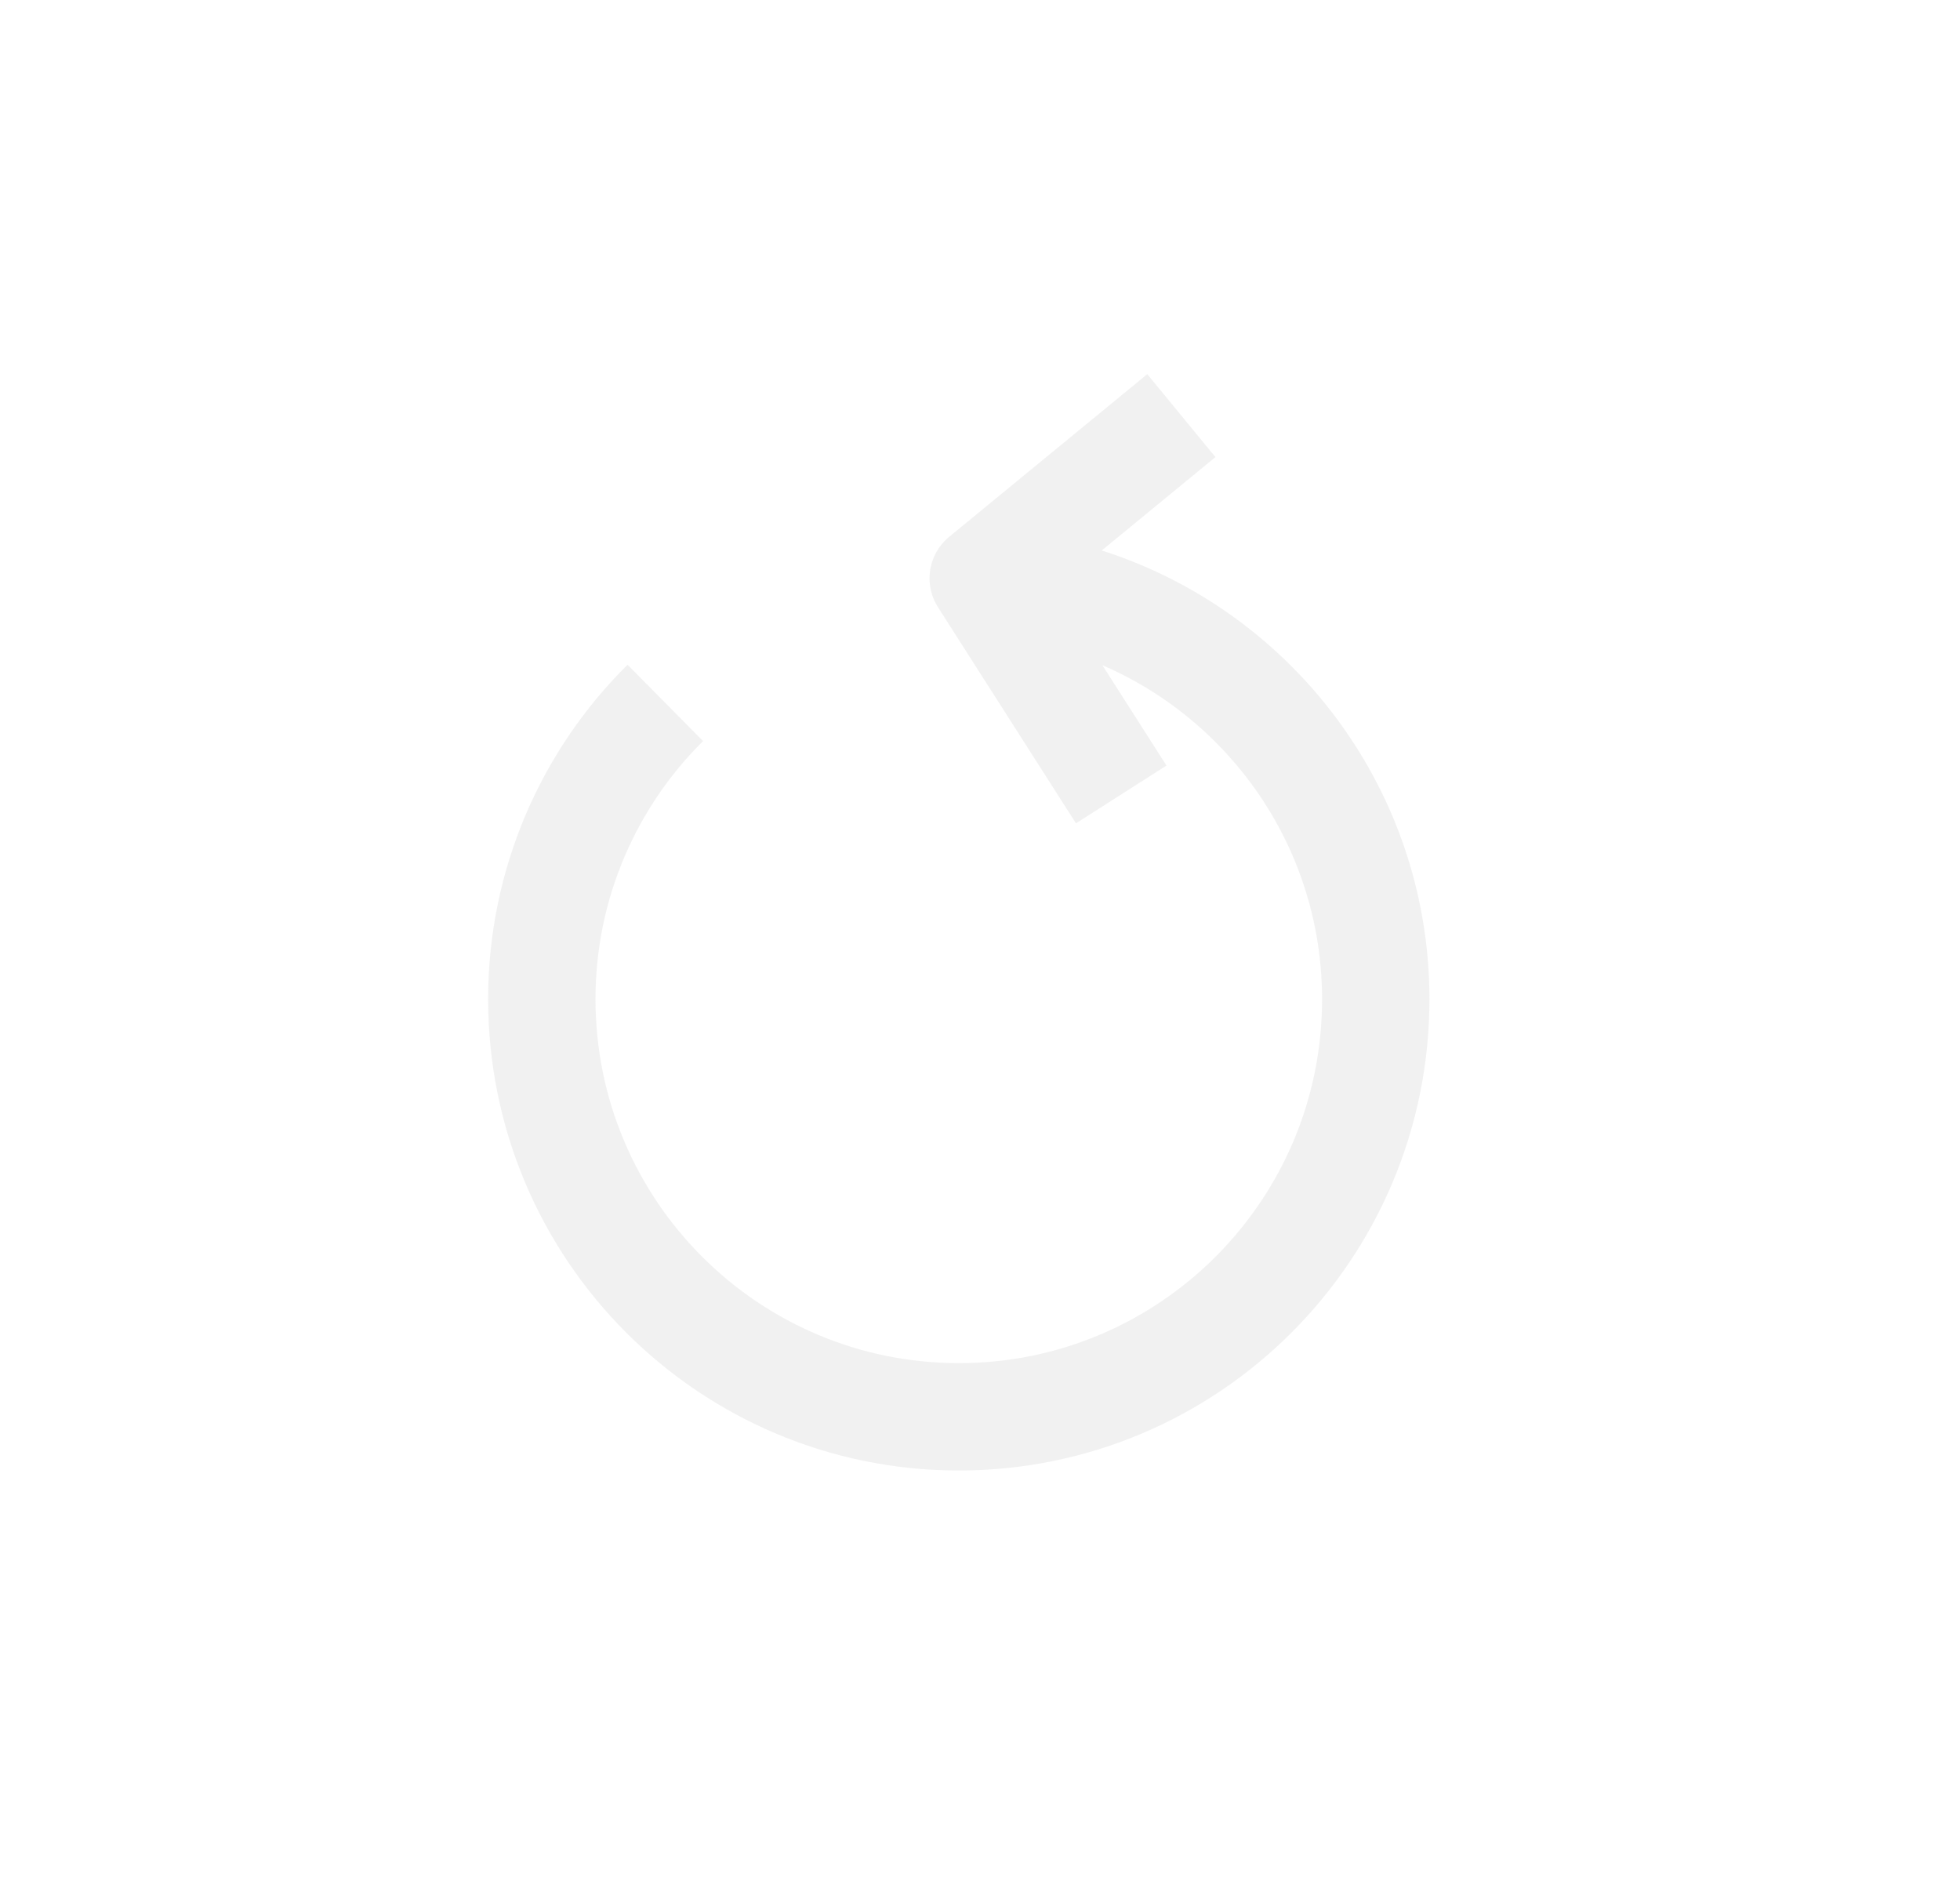
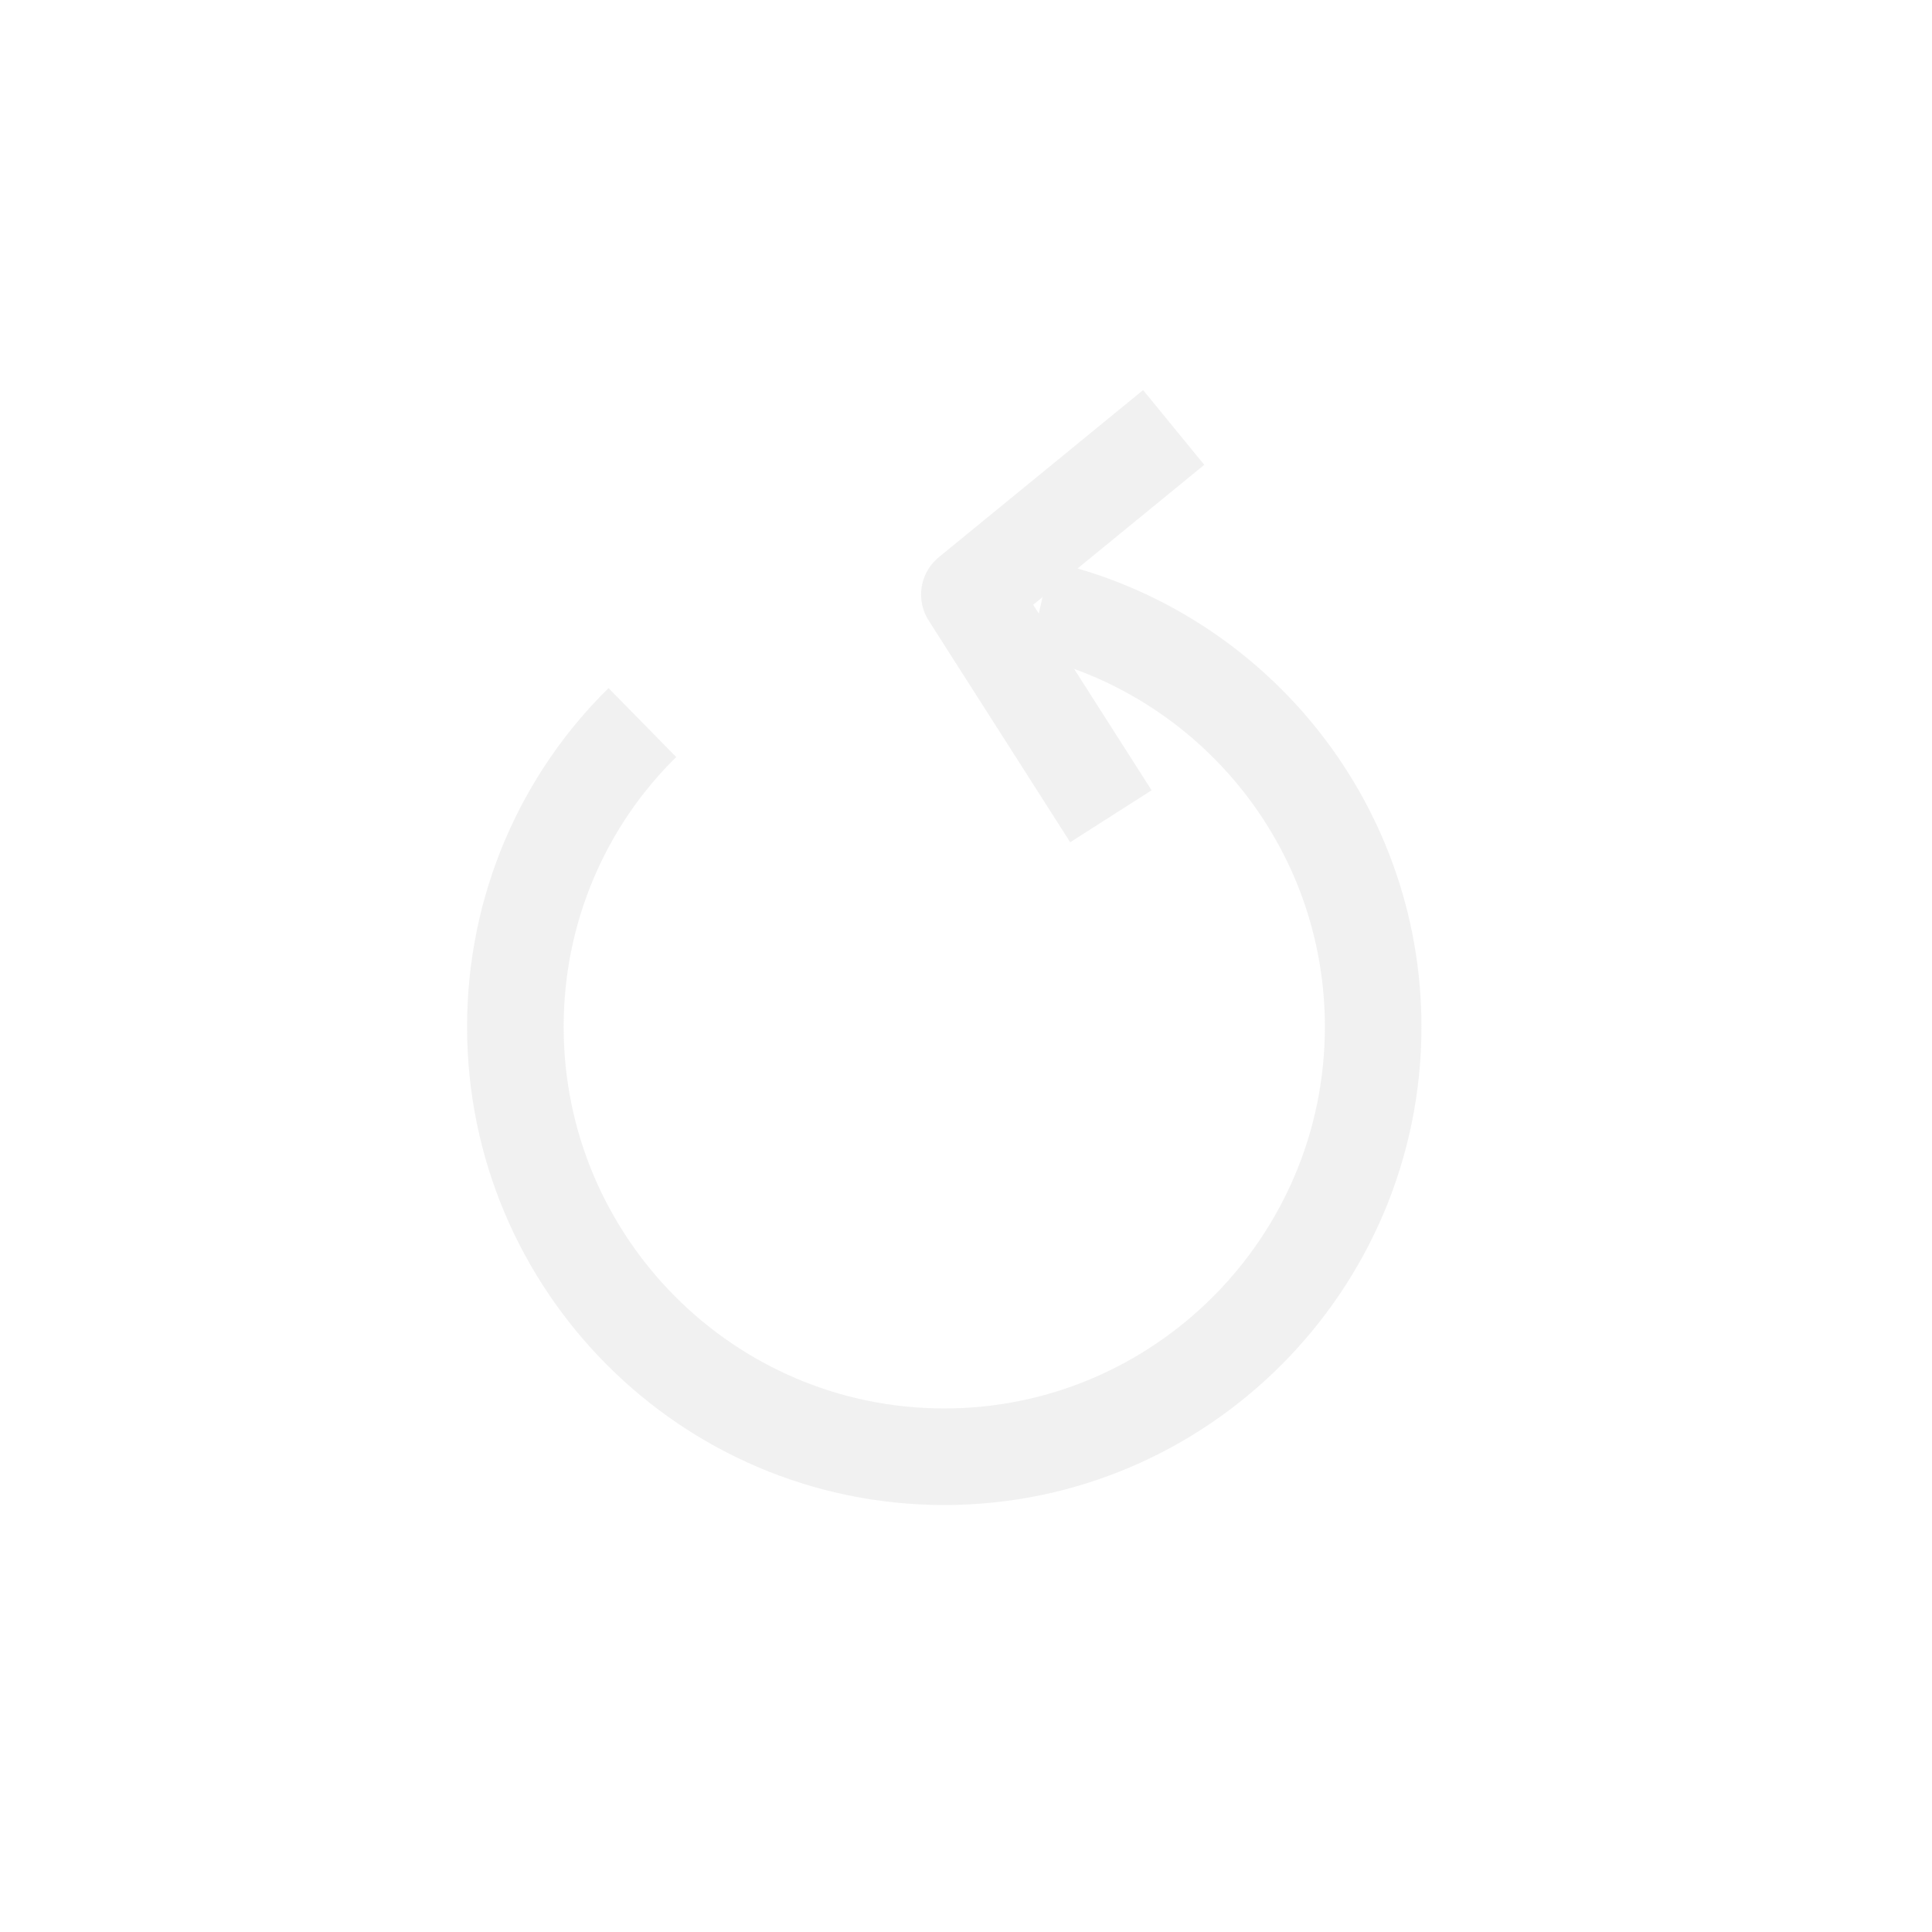
- <svg xmlns="http://www.w3.org/2000/svg" width="73" height="70" viewBox="0 0 73 70">
-   <g fill="none" fill-rule="evenodd" stroke="#EEE" stroke-width="4" opacity=".8" stroke-linejoin="round">
-     <path d="M24.78 26.18c-2.83 2.8-4.6 6.72-4.6 11.03 0 8.6 6.96 15.56 15.53 15.56 8.58 0 15.53-6.96 15.53-15.55 0-7.38-5.15-13.57-12.05-15.15" />
-     <path d="M44 15.48l-7.38 6.06 5.14 8.05" />
+ <svg xmlns="http://www.w3.org/2000/svg" width="40" height="40" viewBox="0 0 40 40">
+   <g stroke="#EEE" stroke-width="2" opacity=".8" stroke-linejoin="round" fill="none" fill-rule="evenodd">
+     <path d="M13.3 14.96c-1.63 1.6-2.63 3.84-2.63 6.3 0 4.9 3.97 8.9 8.88 8.9 4.9 0 8.88-4 8.88-8.9 0-4.22-2.95-7.76-6.9-8.66" />
+     <path d="M24.3 8.85l-4.23 3.46L23 16.9" />
  </g>
</svg>
